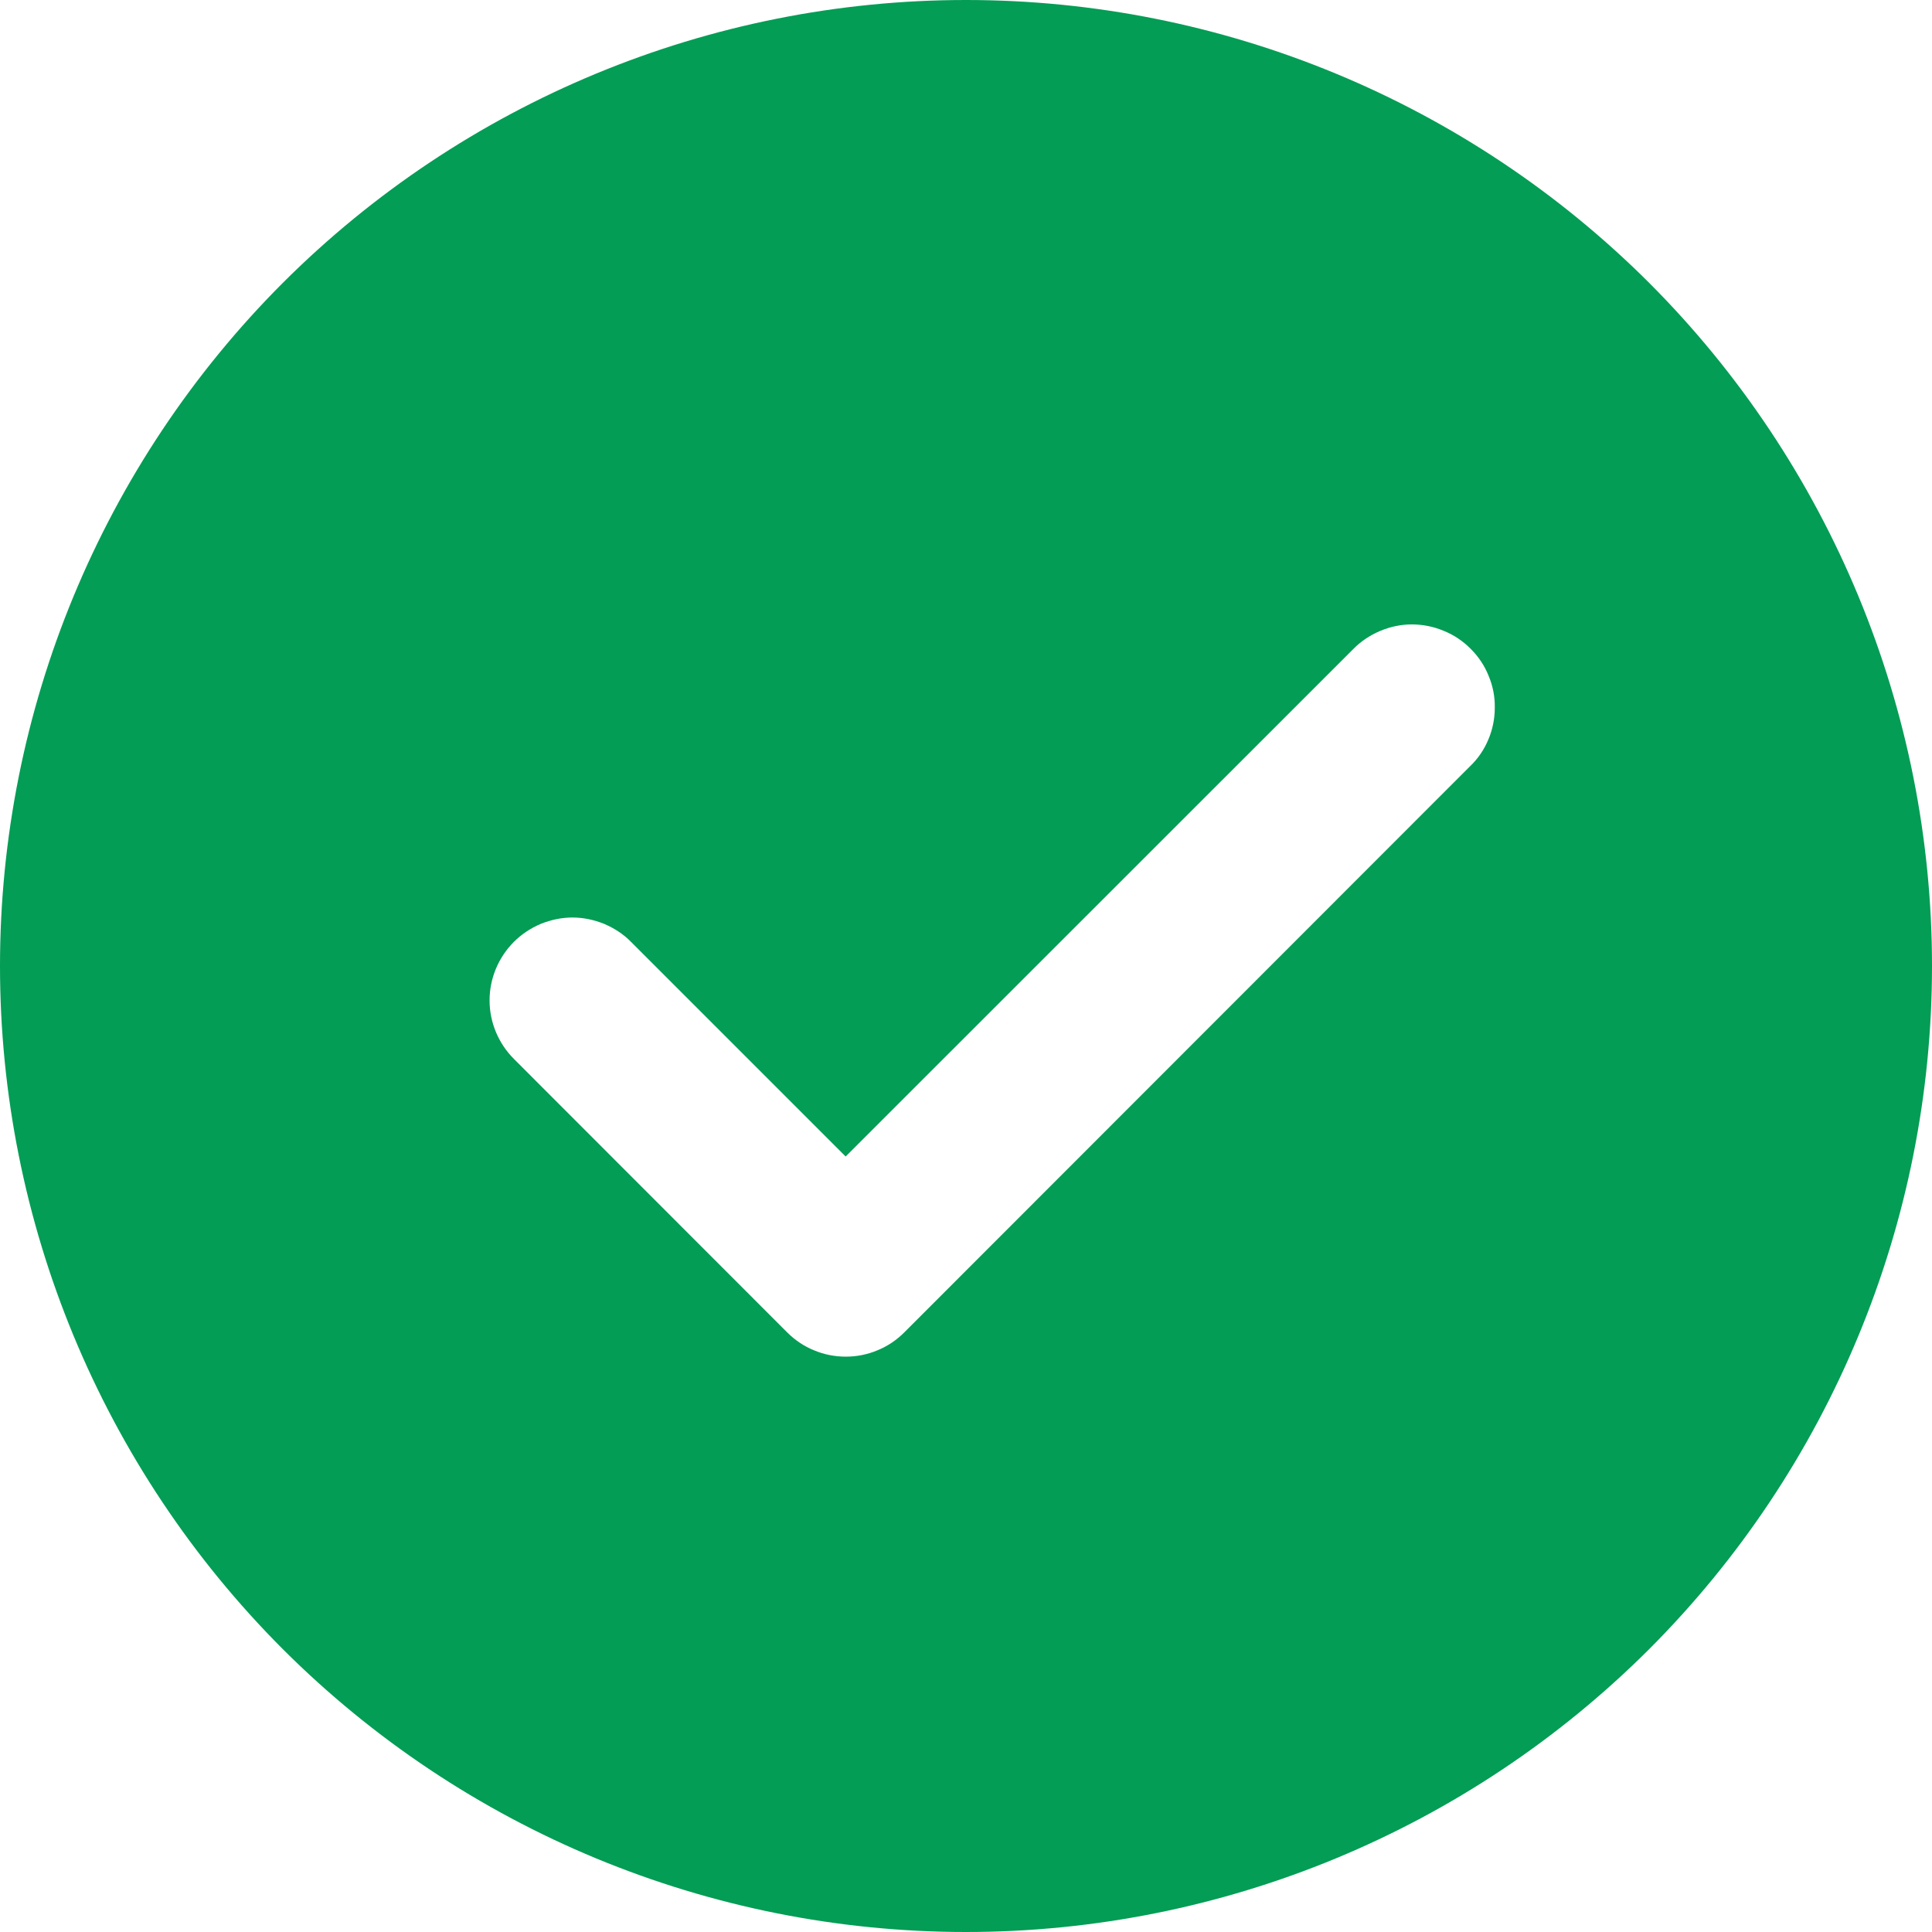
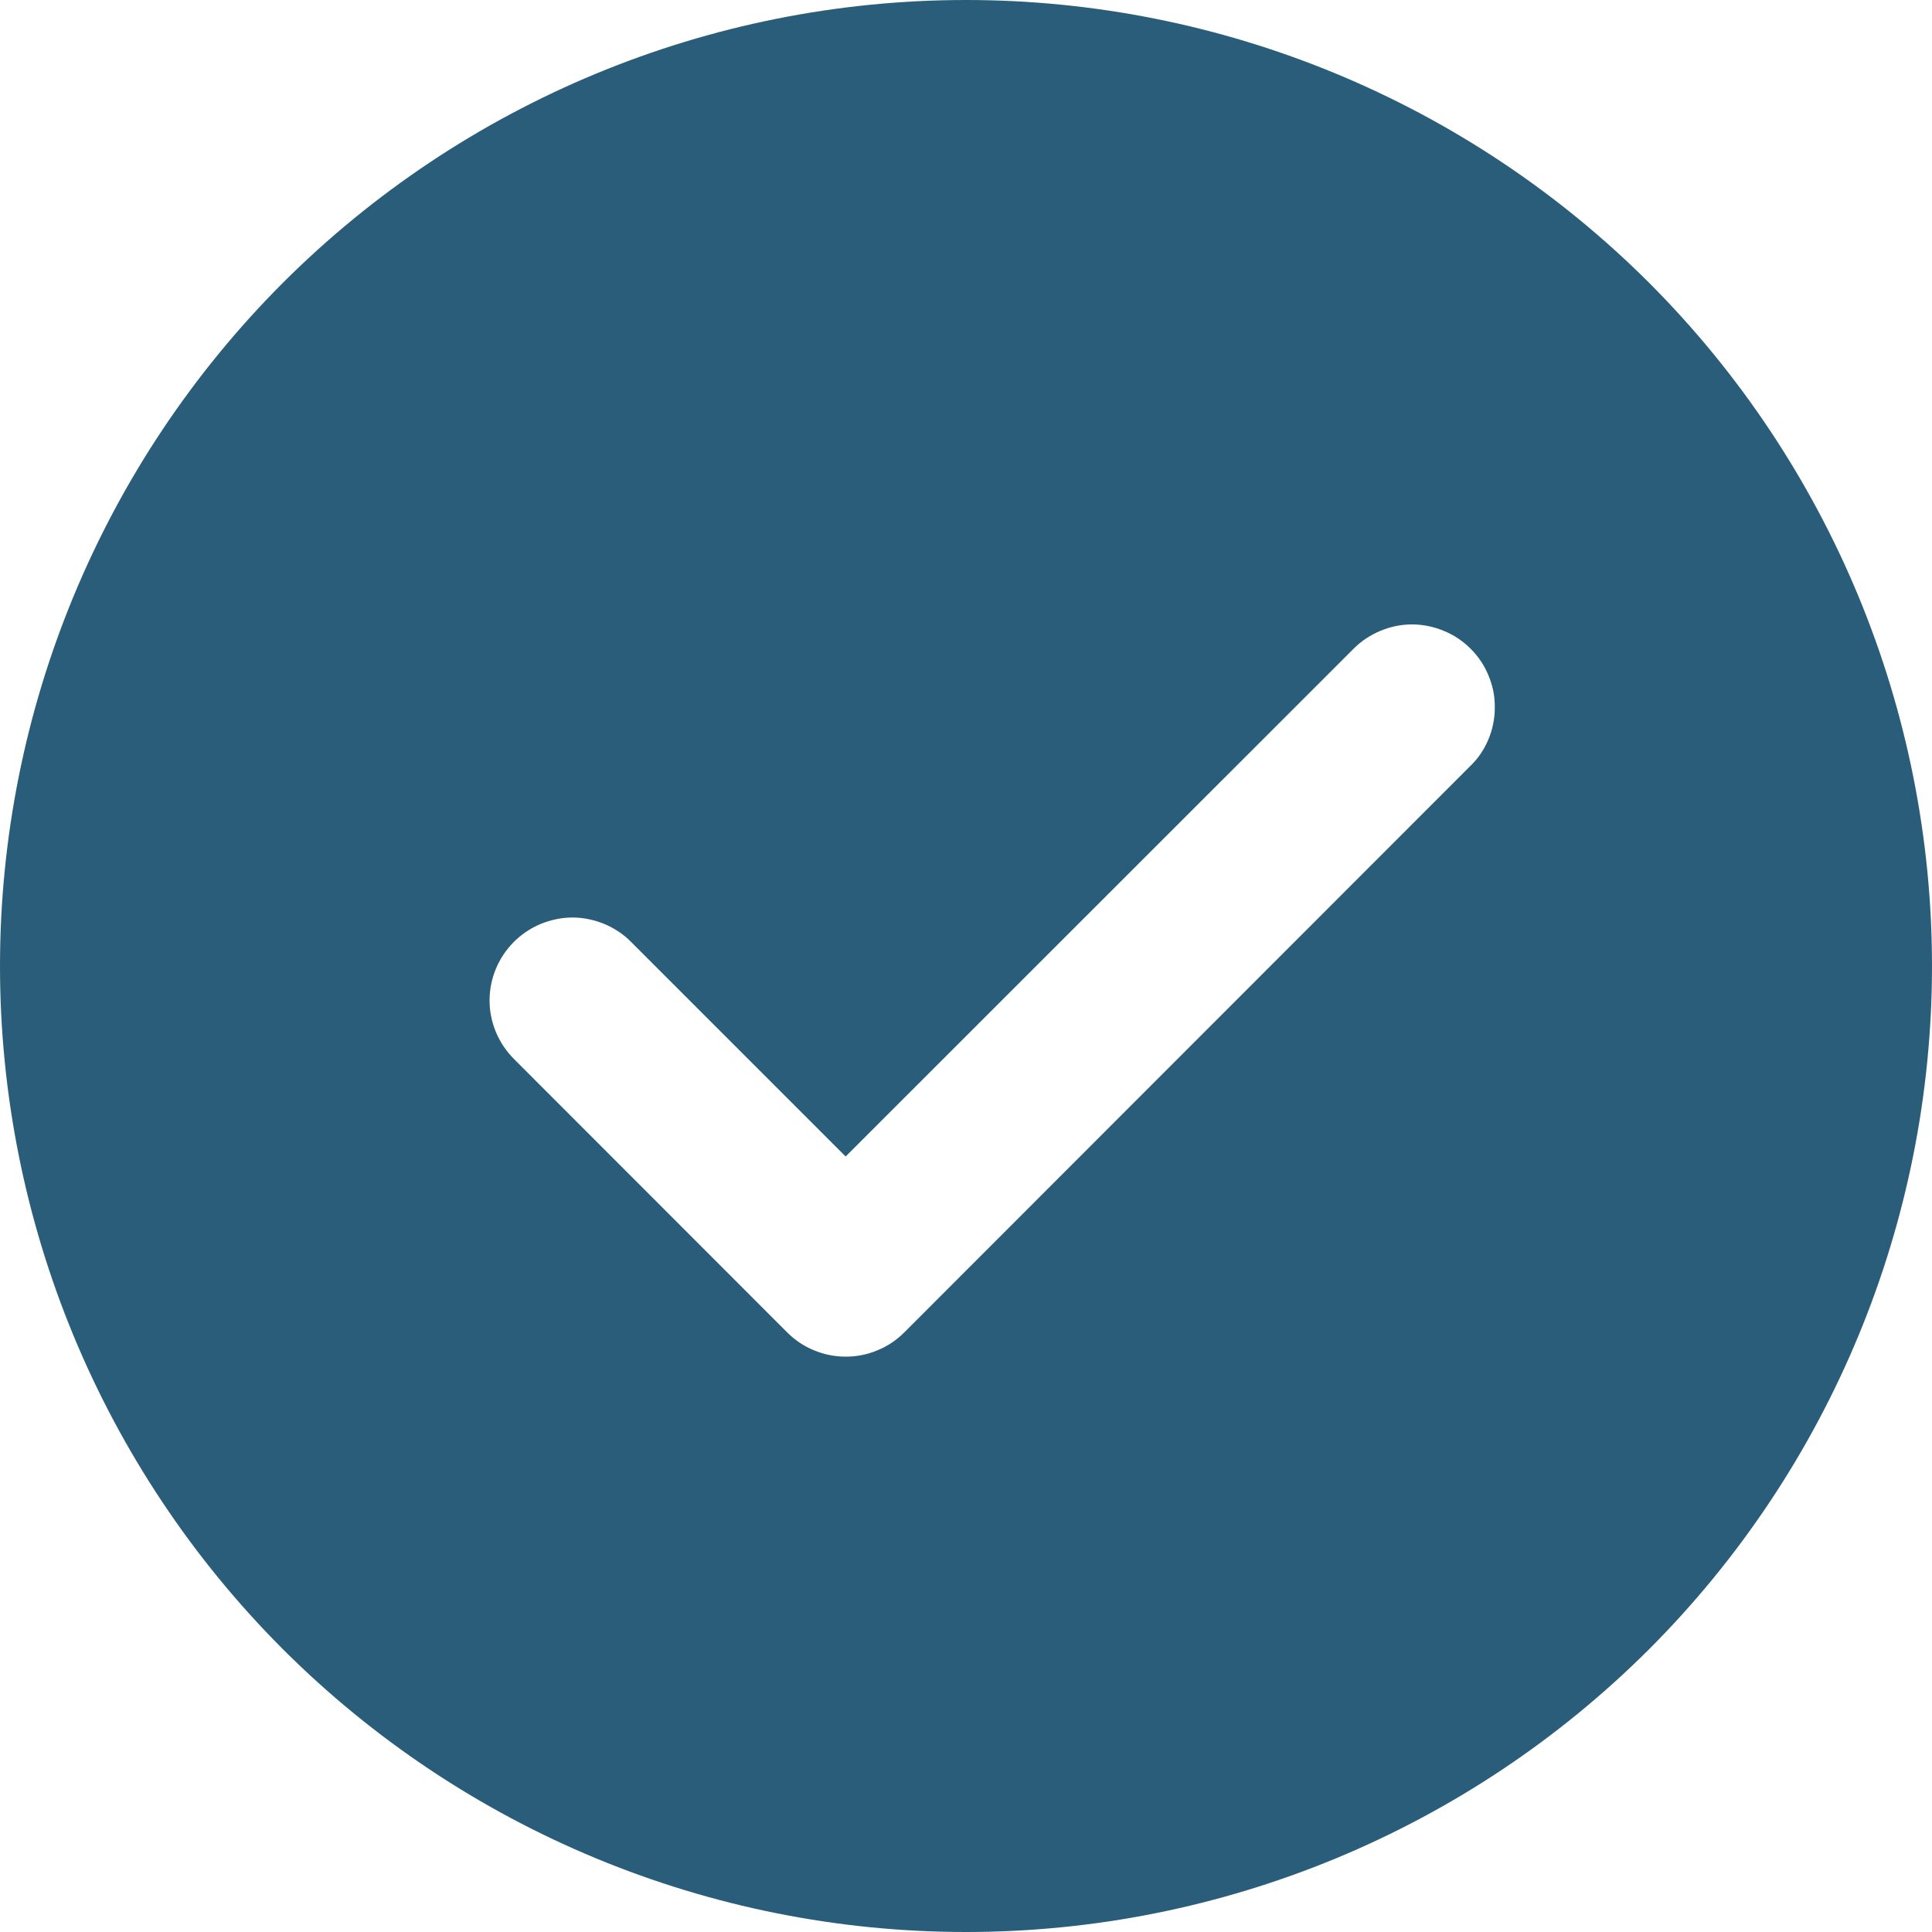
<svg xmlns="http://www.w3.org/2000/svg" width="10" height="10" viewBox="0 0 10 10" fill="none">
-   <path d="M5 0C6.326 0 7.598 0.527 8.536 1.464C9.473 2.402 10 3.674 10 5C10 6.326 9.473 7.598 8.536 8.536C7.598 9.473 6.326 10 5 10C3.674 10 2.402 9.473 1.464 8.536C0.527 7.598 0 6.326 0 5C0 3.674 0.527 2.402 1.464 1.464C2.402 0.527 3.674 0 5 0ZM4.377 5.986L3.266 4.875C3.227 4.835 3.179 4.804 3.127 4.782C3.075 4.761 3.02 4.749 2.963 4.749C2.907 4.749 2.851 4.761 2.799 4.782C2.747 4.804 2.7 4.835 2.66 4.875C2.58 4.955 2.534 5.064 2.534 5.178C2.534 5.292 2.58 5.401 2.66 5.481L4.074 6.896C4.114 6.936 4.161 6.968 4.213 6.989C4.265 7.011 4.321 7.022 4.378 7.022C4.434 7.022 4.49 7.011 4.542 6.989C4.594 6.968 4.641 6.936 4.681 6.896L7.609 3.966C7.65 3.927 7.682 3.88 7.704 3.827C7.726 3.775 7.737 3.719 7.737 3.663C7.738 3.606 7.727 3.55 7.705 3.498C7.684 3.445 7.652 3.398 7.612 3.358C7.572 3.318 7.525 3.286 7.472 3.265C7.42 3.243 7.364 3.232 7.307 3.232C7.251 3.232 7.195 3.244 7.143 3.266C7.091 3.288 7.043 3.32 7.004 3.36L4.377 5.986Z" fill="#039D55" />
+   <path d="M5 0C6.326 0 7.598 0.527 8.536 1.464C9.473 2.402 10 3.674 10 5C10 6.326 9.473 7.598 8.536 8.536C7.598 9.473 6.326 10 5 10C3.674 10 2.402 9.473 1.464 8.536C0.527 7.598 0 6.326 0 5C0 3.674 0.527 2.402 1.464 1.464C2.402 0.527 3.674 0 5 0ZM4.377 5.986L3.266 4.875C3.227 4.835 3.179 4.804 3.127 4.782C3.075 4.761 3.02 4.749 2.963 4.749C2.907 4.749 2.851 4.761 2.799 4.782C2.747 4.804 2.7 4.835 2.66 4.875C2.58 4.955 2.534 5.064 2.534 5.178C2.534 5.292 2.58 5.401 2.66 5.481L4.074 6.896C4.114 6.936 4.161 6.968 4.213 6.989C4.265 7.011 4.321 7.022 4.378 7.022C4.434 7.022 4.49 7.011 4.542 6.989C4.594 6.968 4.641 6.936 4.681 6.896L7.609 3.966C7.65 3.927 7.682 3.88 7.704 3.827C7.726 3.775 7.737 3.719 7.737 3.663C7.738 3.606 7.727 3.55 7.705 3.498C7.684 3.445 7.652 3.398 7.612 3.358C7.572 3.318 7.525 3.286 7.472 3.265C7.42 3.243 7.364 3.232 7.307 3.232C7.251 3.232 7.195 3.244 7.143 3.266C7.091 3.288 7.043 3.32 7.004 3.36L4.377 5.986Z" fill="#2a5d7a" />
</svg>
